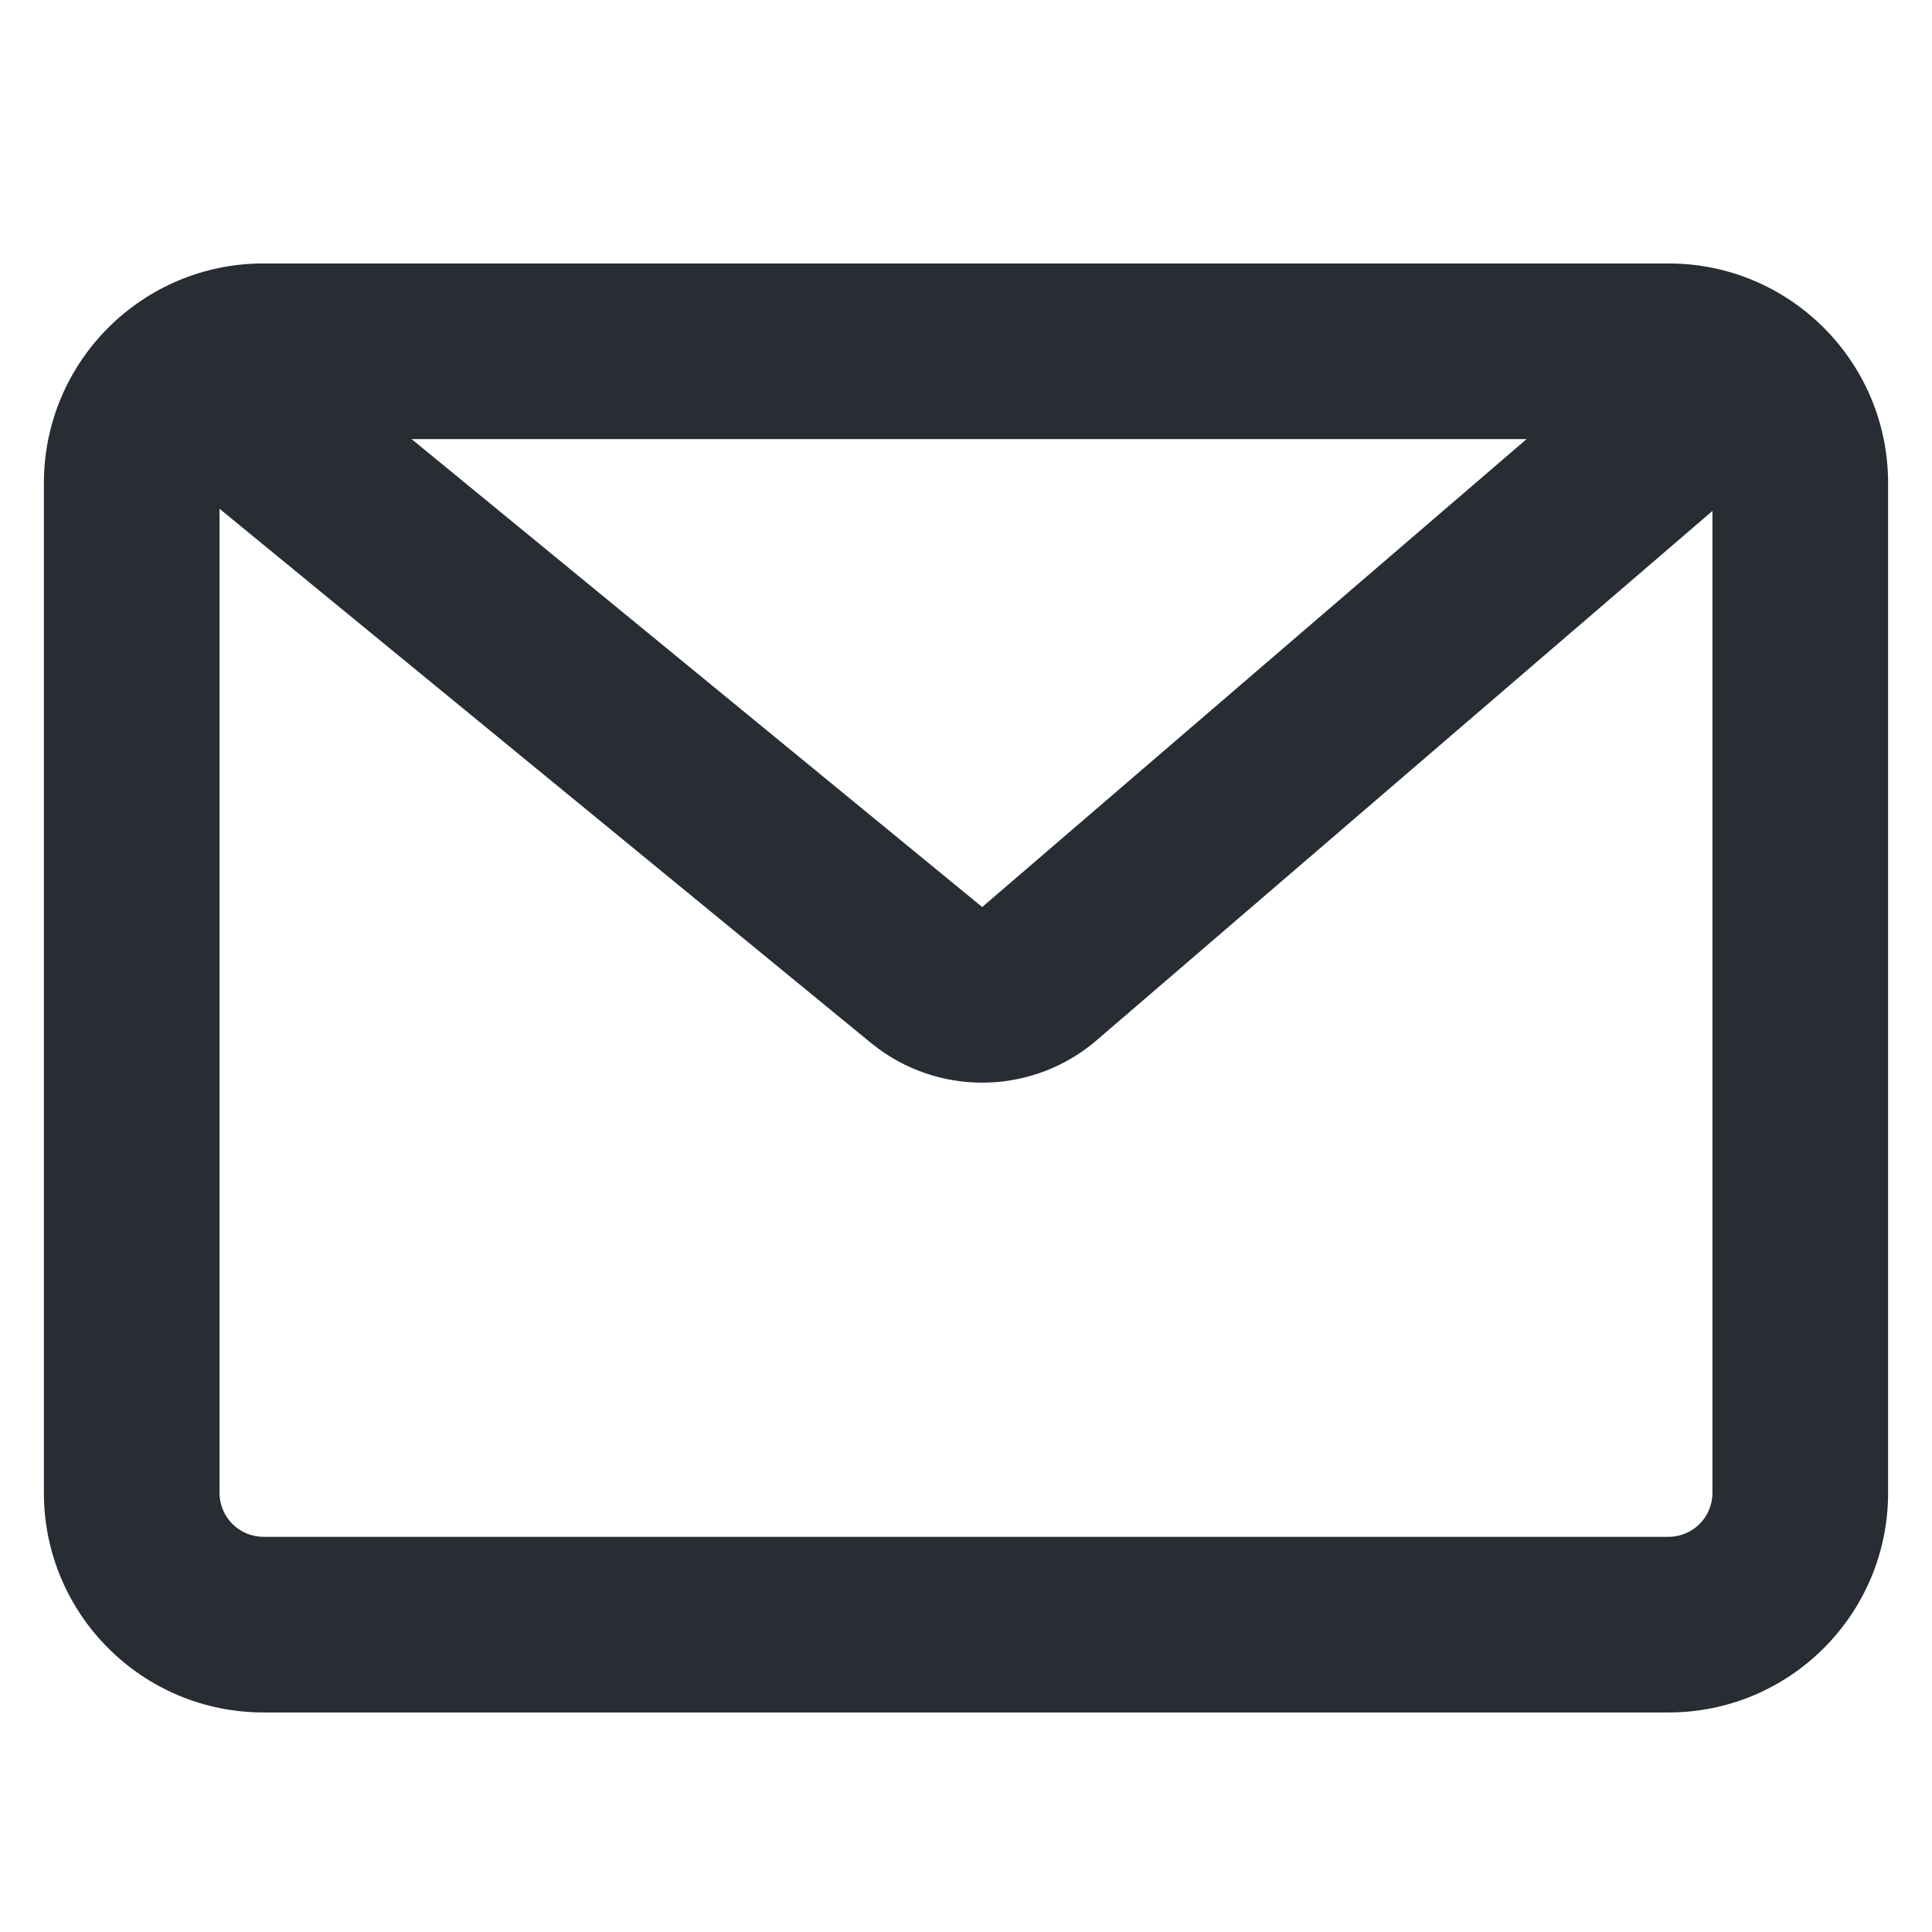
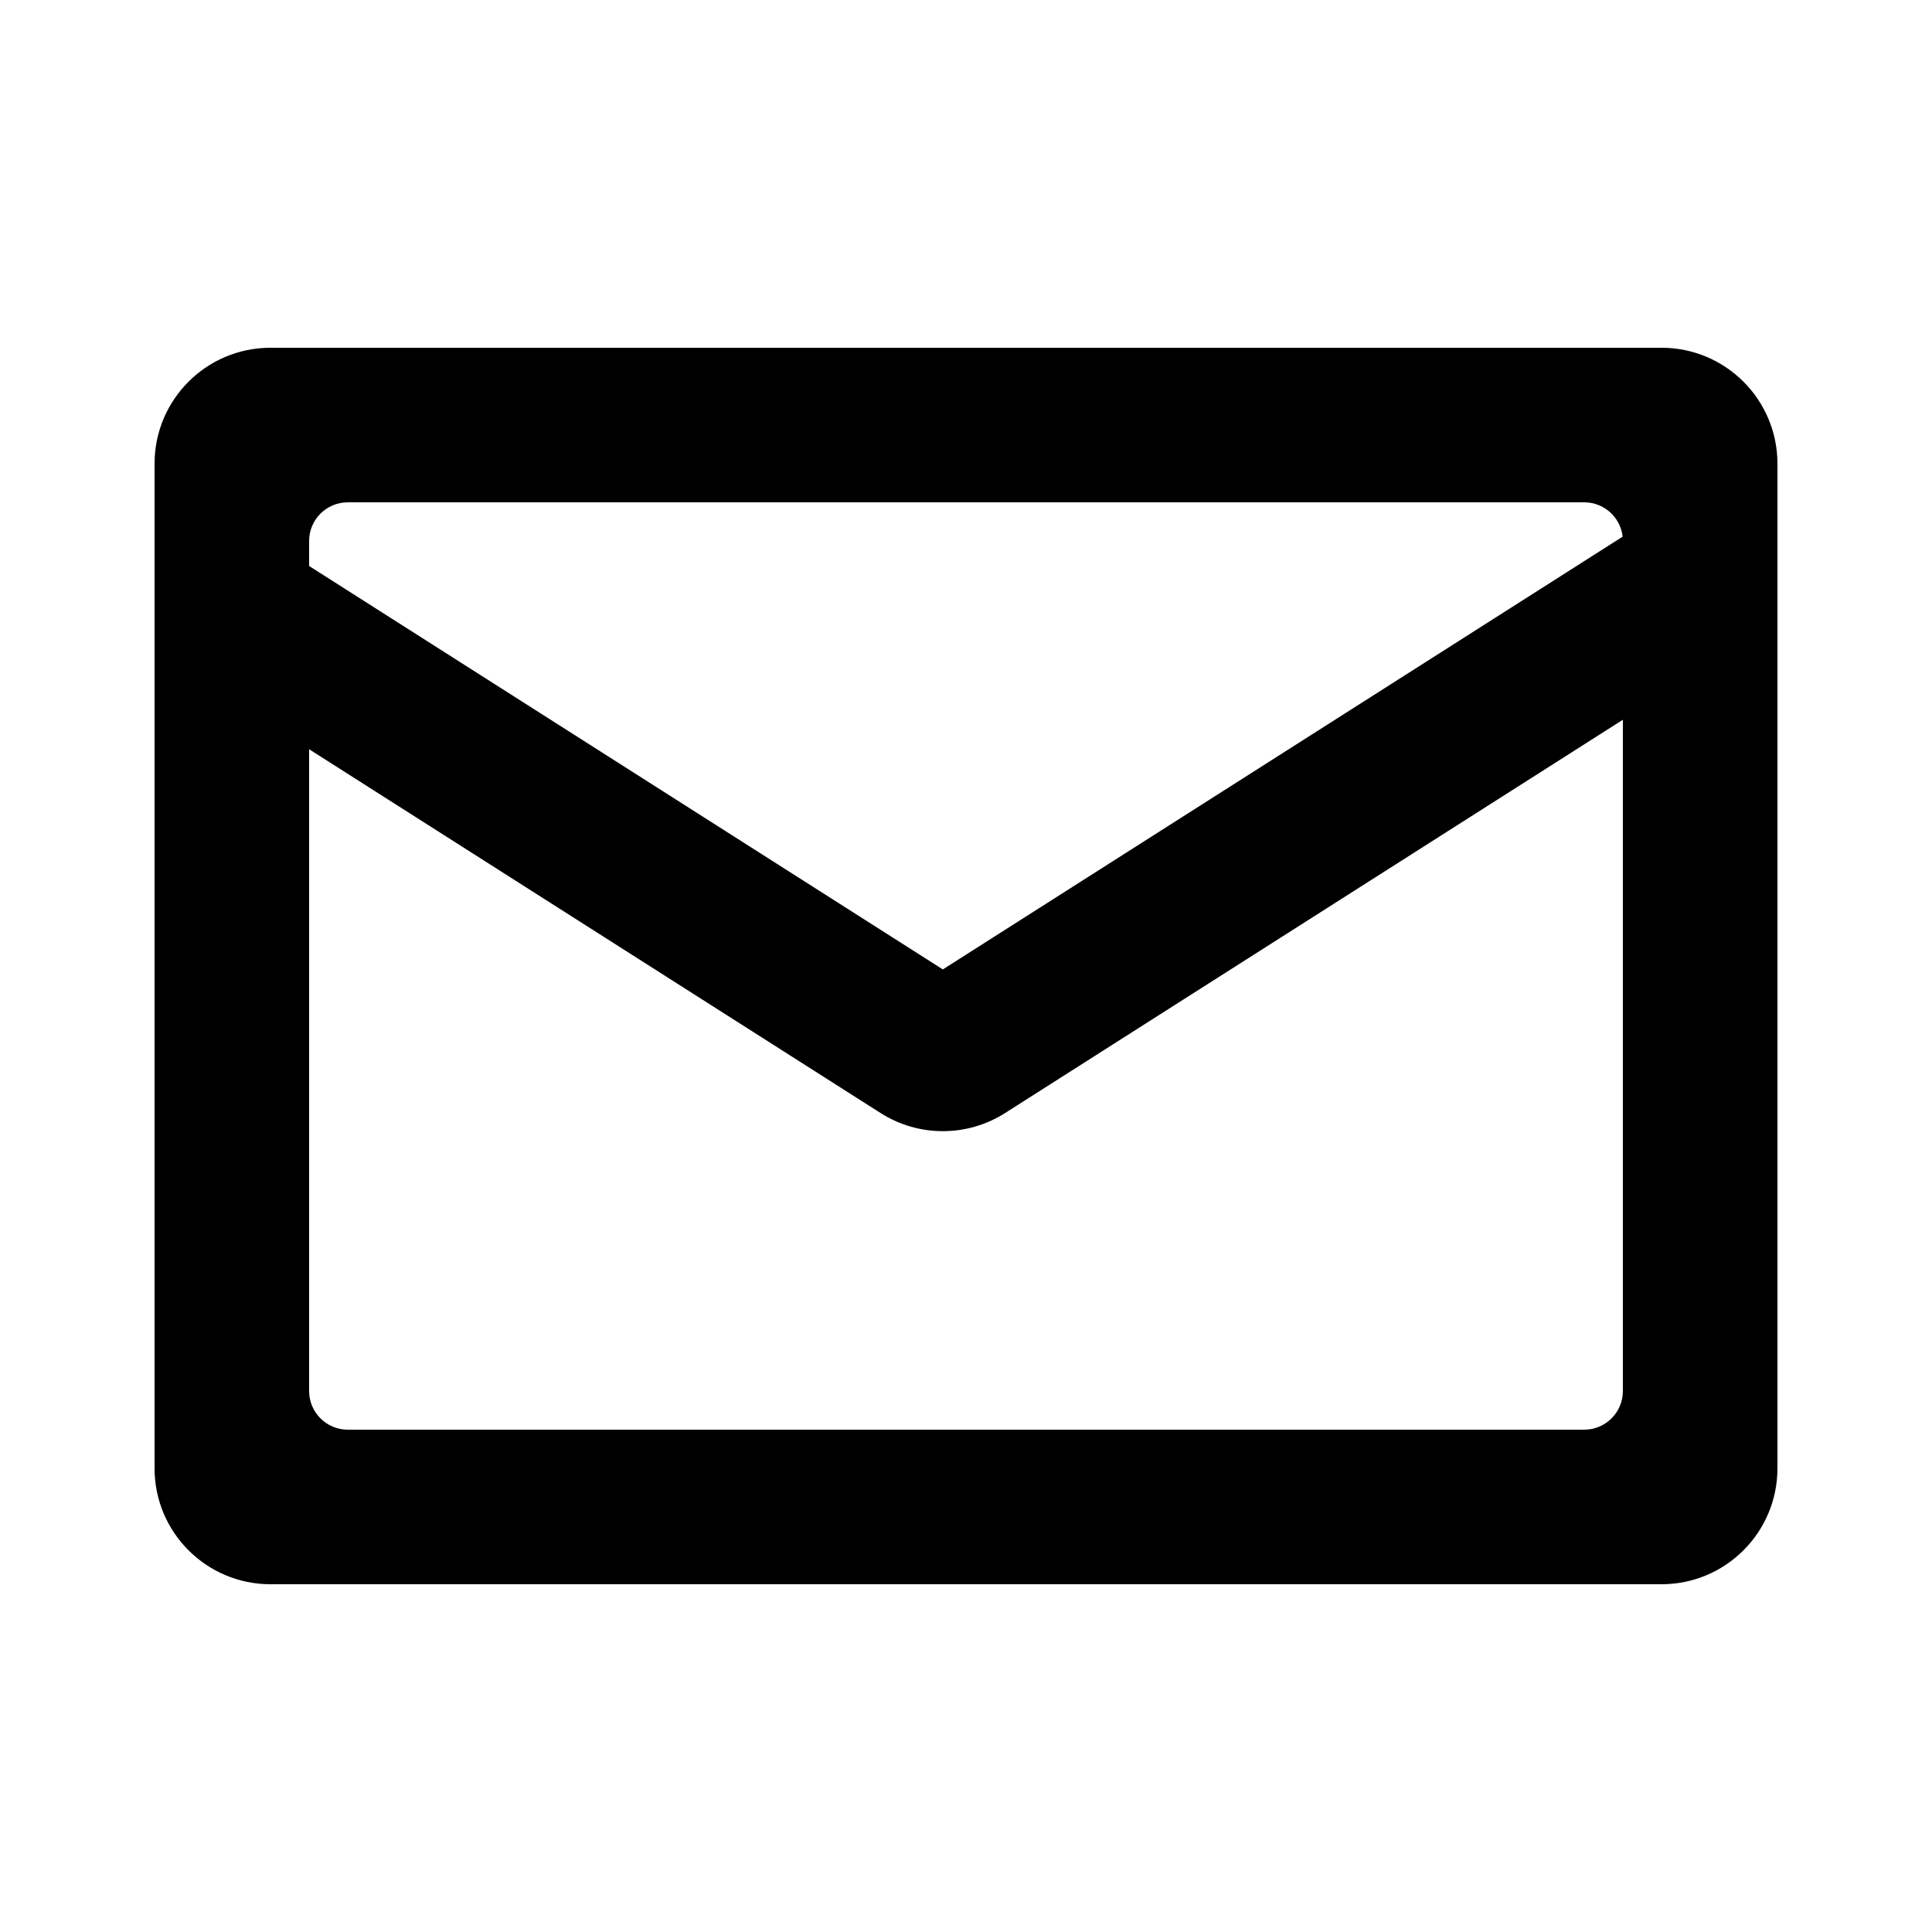
- <svg xmlns="http://www.w3.org/2000/svg" t="1784156121357" class="icon" viewBox="0 0 1024 1024" version="1.1" p-id="10555" width="200" height="200">
-   <path d="M884.364 139.636a116.364 116.364 0 0 1 116.364 116.364v535.273a116.364 116.364 0 0 1-116.364 116.364H139.636a116.364 116.364 0 0 1-116.364-116.364V256a116.364 116.364 0 0 1 116.364-116.364zM116.364 269.661V791.273a23.273 23.273 0 0 0 23.273 23.273h744.727a23.273 23.273 0 0 0 23.273-23.273V270.801L581.283 551.331a93.091 93.091 0 0 1-115.619 4.561l-4.096-3.165L116.364 269.661zM809.123 232.727H218.159l302.429 248.017L809.123 232.727z" fill="#282C33" p-id="10556" />
+ <svg xmlns="http://www.w3.org/2000/svg" t="1784211645523" class="icon" viewBox="0 0 1024 1024" version="1.1" p-id="1701" width="200" height="200">
+   <path d="M143.36 184.32h737.28a61.44 61.44 0 0 1 61.44 61.44v532.48a61.44 61.44 0 0 1-61.44 61.44H143.36a61.44 61.44 0 0 1-61.44-61.44V245.76a61.44 61.44 0 0 1 61.44-61.44z m40.96 81.92a20.48 20.48 0 0 0-20.48 20.48v450.56a20.48 20.48 0 0 0 20.48 20.48h655.36a20.48 20.48 0 0 0 20.48-20.48V286.72a20.48 20.48 0 0 0-20.48-20.48H184.32z" fill="#000000" p-id="1702" />
+   <path d="M499.712 513.823l372.531-237.158 43.991 69.12-383.508 244.142a61.44 61.44 0 0 1-66.007 0L83.21 345.784l43.991-69.12 372.531 237.158z" fill="#000000" p-id="1703" />
</svg>
